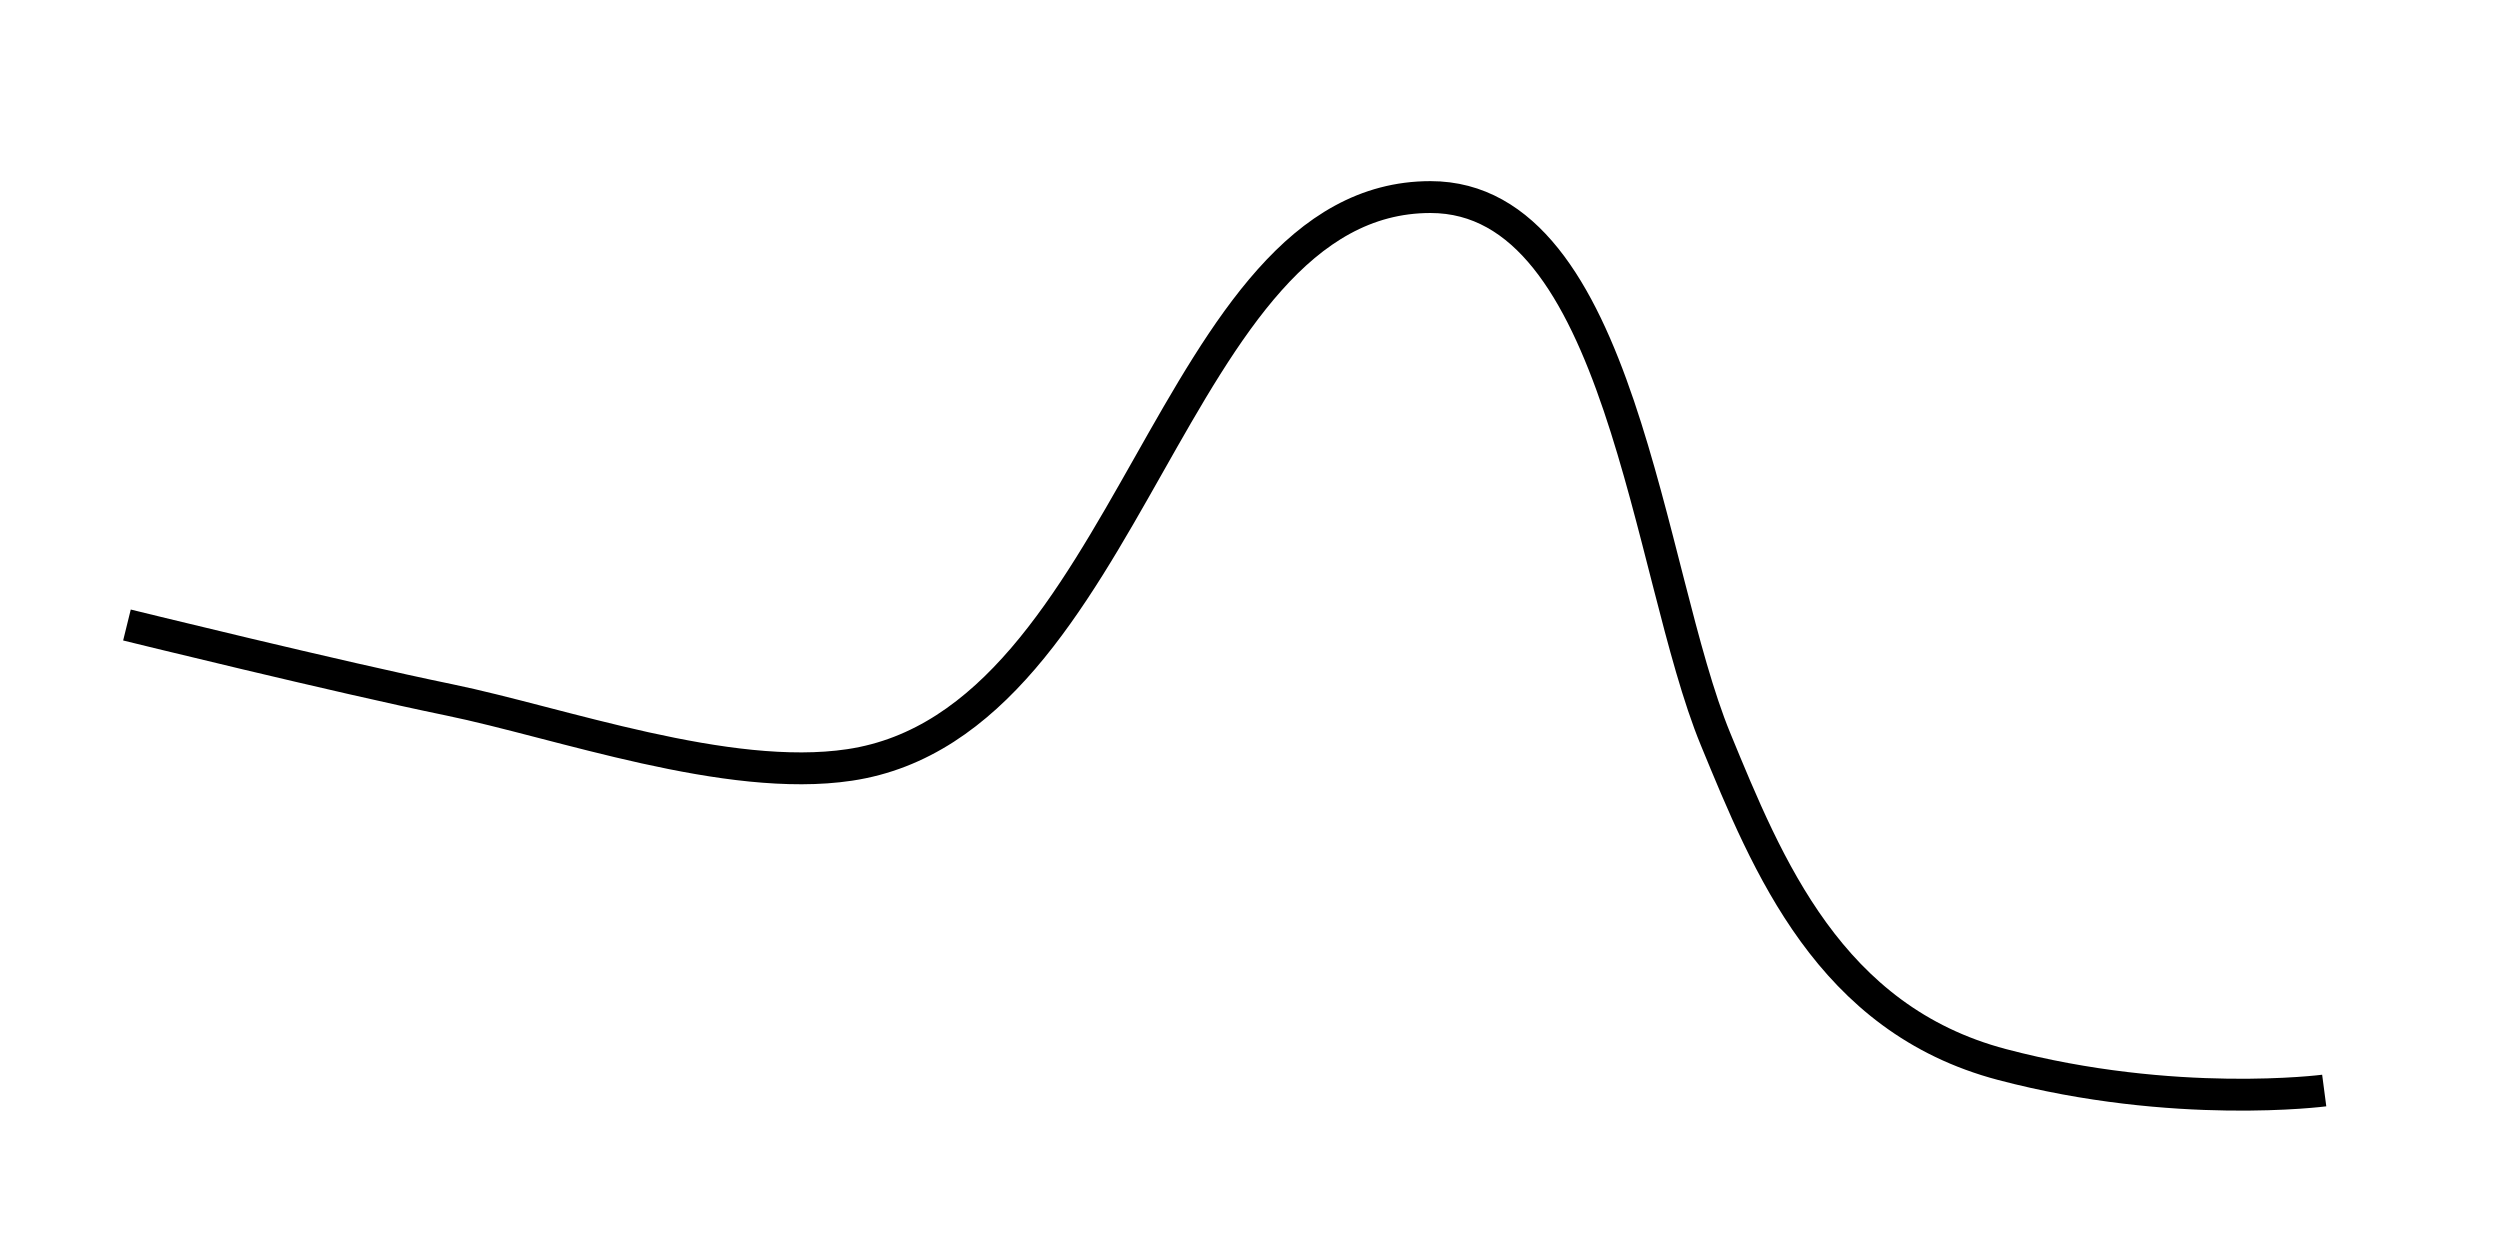
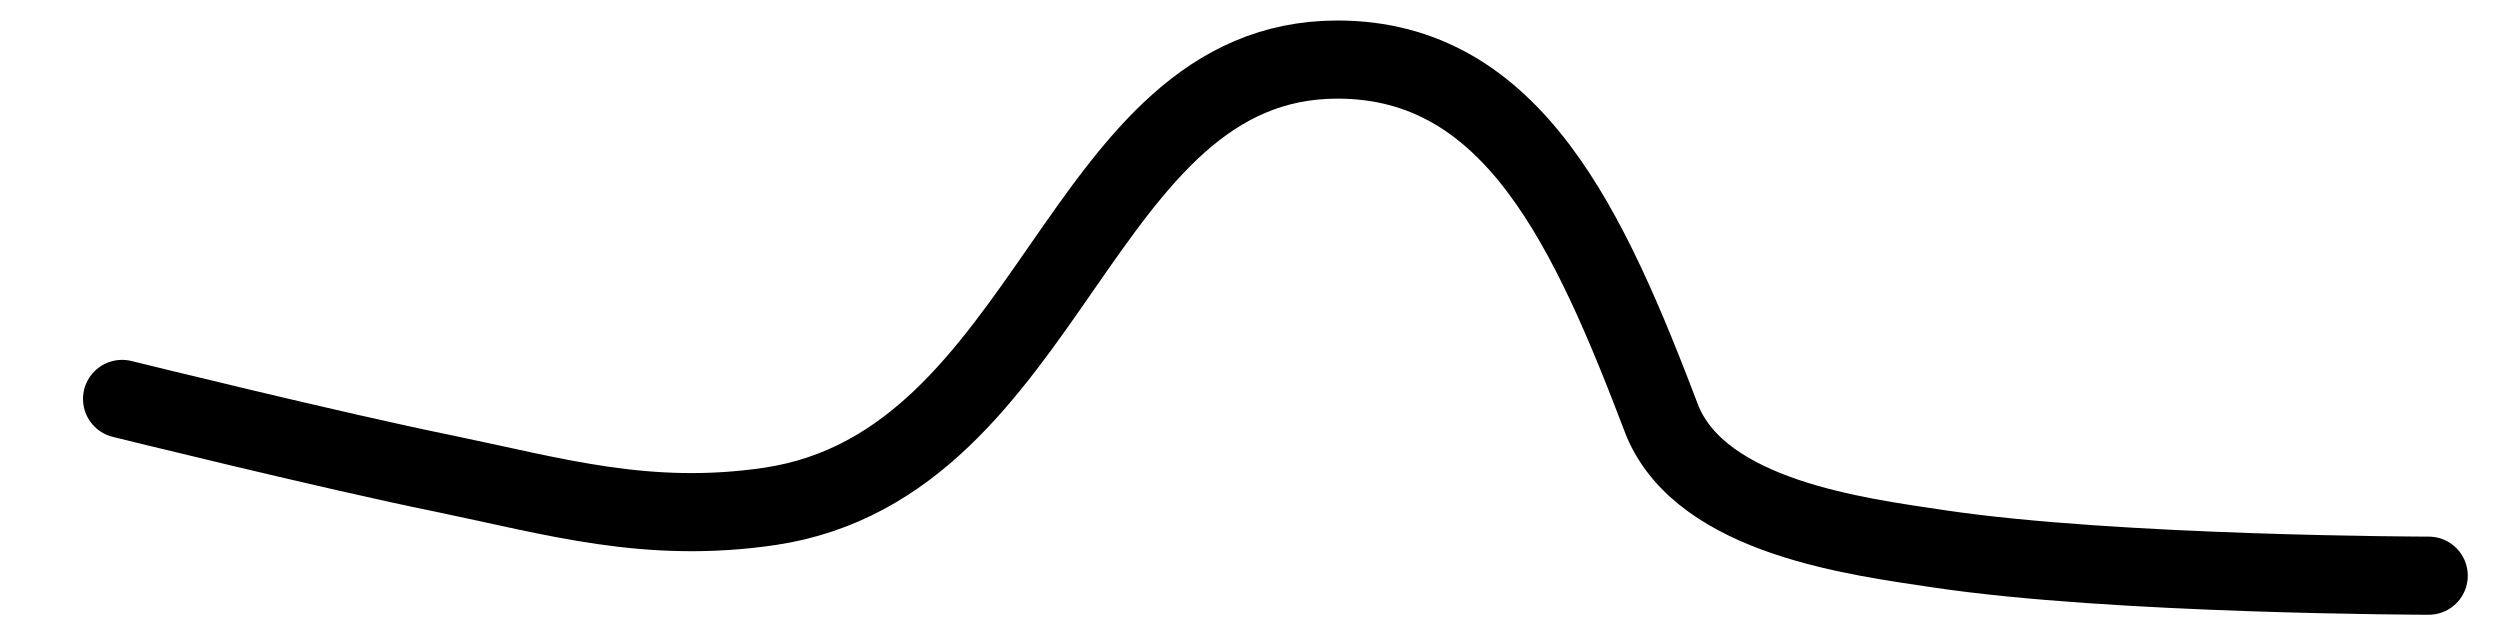
- <svg xmlns="http://www.w3.org/2000/svg" version="1.1" id="Layer_1" x="0px" y="0px" viewBox="0 0 512 256" style="enable-background:new 0 0 512 256;" xml:space="preserve">
+ <svg xmlns="http://www.w3.org/2000/svg" version="1.1" id="Layer_1" x="0px" y="0px" viewBox="0 0 512 128" style="enable-background:new 0 0 512 128;" xml:space="preserve">
  <style type="text/css">
- 	.st0{fill:none;stroke:#000000;stroke-width:6.527;}
+ 	.st0{fill:none;stroke:#000000;stroke-width:16;stroke-linecap:round;}
</style>
-   <path class="st0" d="M26,128c0,0,43.33,10.67,66,15.33c22.67,4.67,56.94,17.08,82,13.33C232,148,239.63,40.36,292.96,40.36  c39.04,0,44.37,76.98,58.37,110.98c10.68,25.93,23.33,57.33,58.67,66.67s66,5.33,66,5.33" />
+   <path class="st0" d="M25,81.7c0,0,43.3,10.7,66,15.3c22.7,4.7,41.6,10.4,66.7,6.7c58-8.7,62.8-91.5,116.2-91.5  c36,0,51.6,34.7,66.6,74.1c8.3,19.7,39.9,23.6,56.6,26.1c36.1,5.4,100.3,5.5,100.3,5.5" />
</svg>
